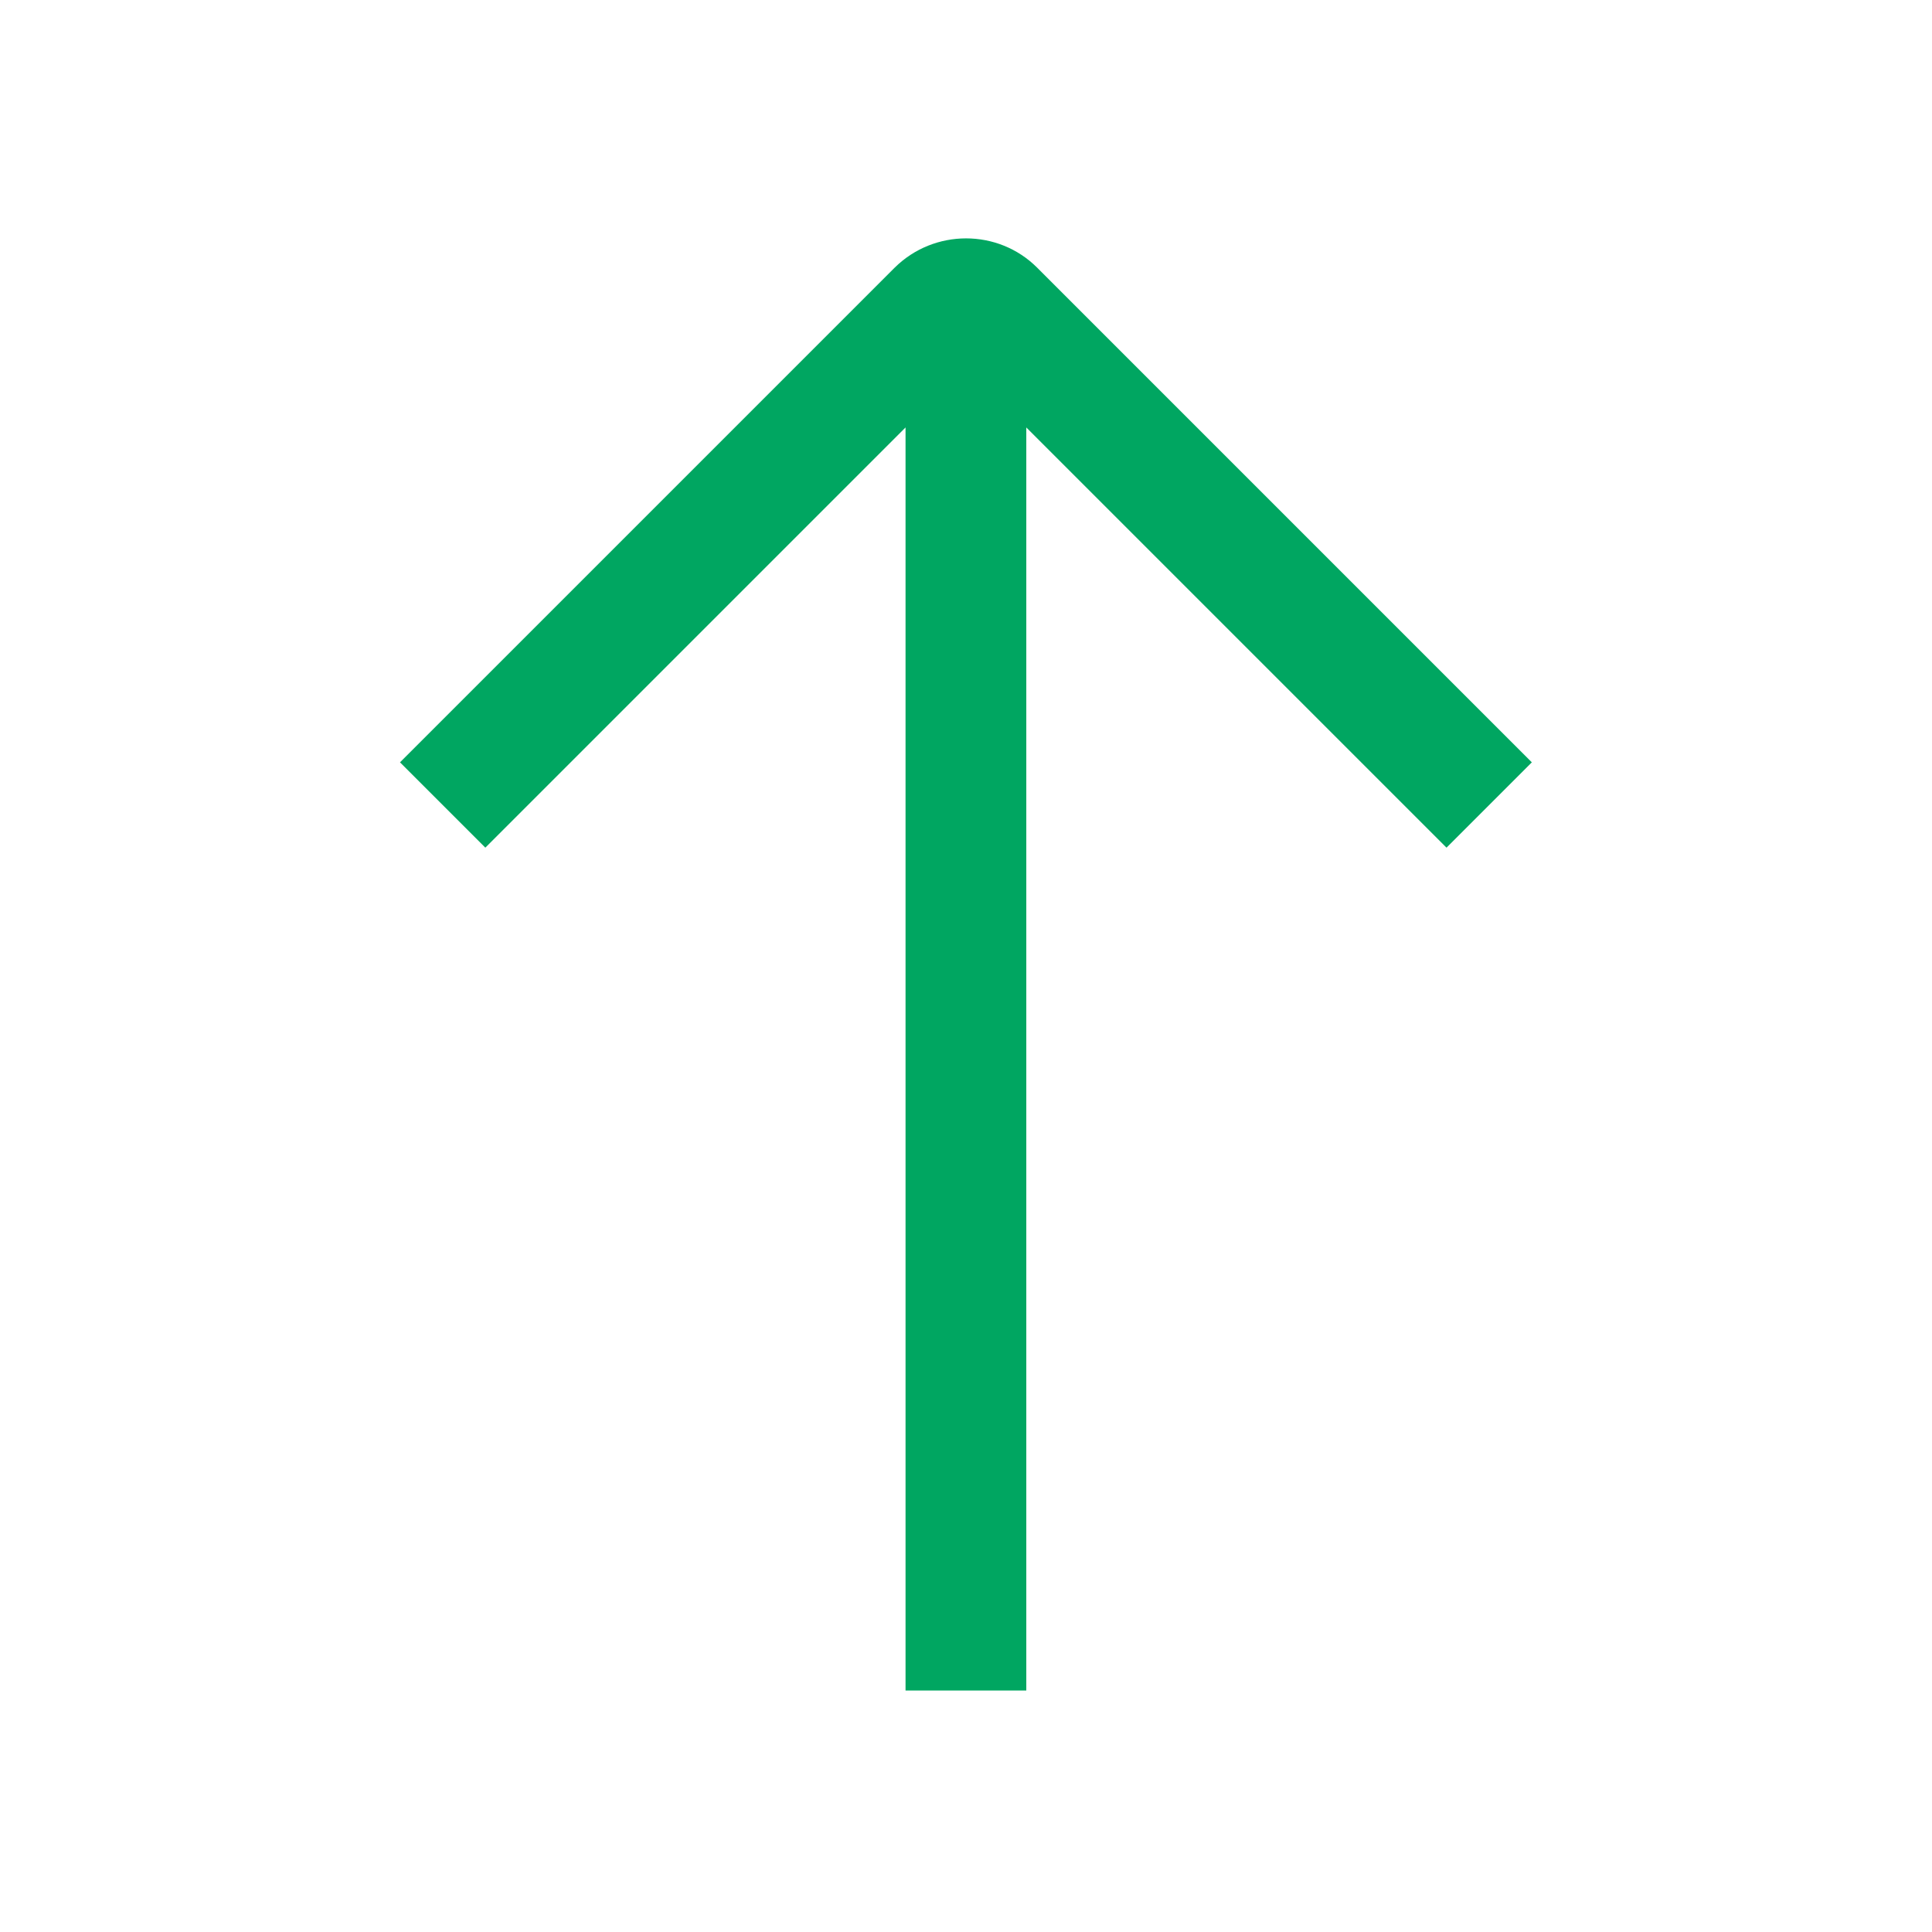
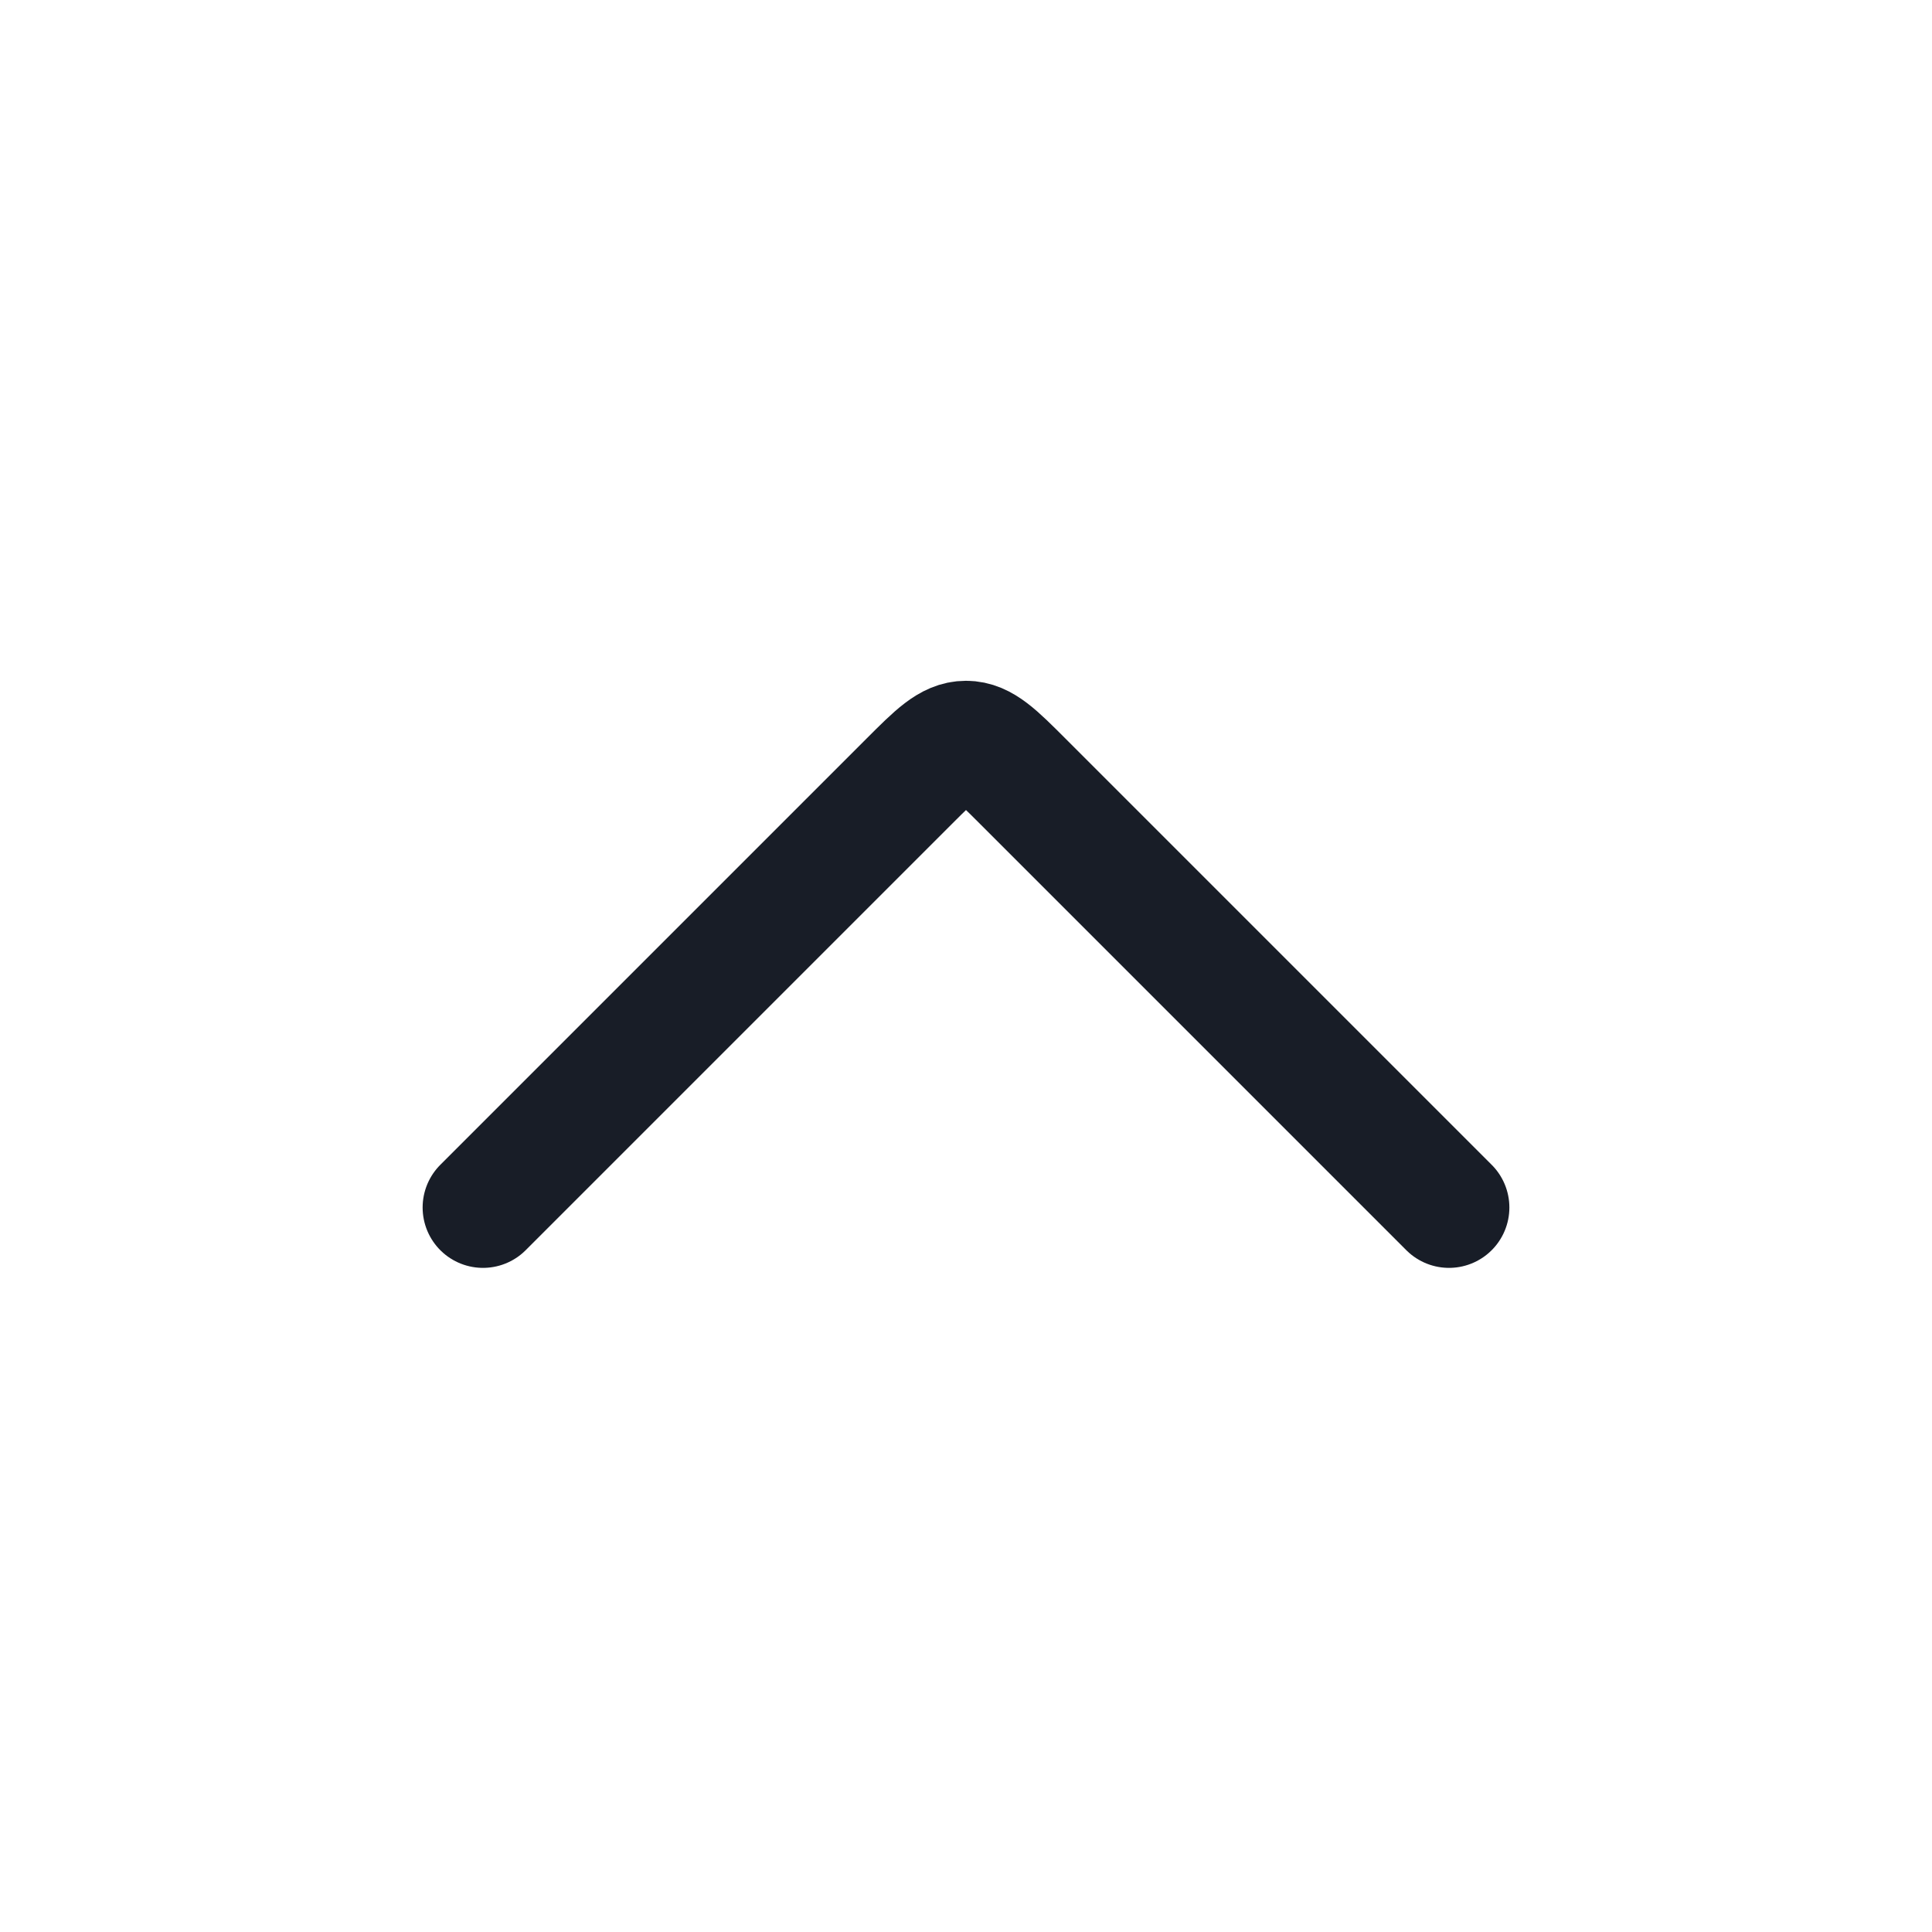
<svg xmlns="http://www.w3.org/2000/svg" width="24" height="24" viewBox="0 0 24 24" fill="none">
-   <path d="M19.029 9.47L12.884 3.325C12.399 2.84 11.604 2.84 11.114 3.325L4.969 9.47L6.029 10.53L11.249 5.31V21H12.749V5.31L17.969 10.53L19.029 9.47Z" fill="#00A661" />
+   <path d="M6 15L11.293 9.707C11.626 9.374 11.793 9.207 12 9.207C12.207 9.207 12.374 9.374 12.707 9.707L18 15" stroke="#181D27" stroke-width="1.5" stroke-linecap="round" stroke-linejoin="round" />
</svg>
